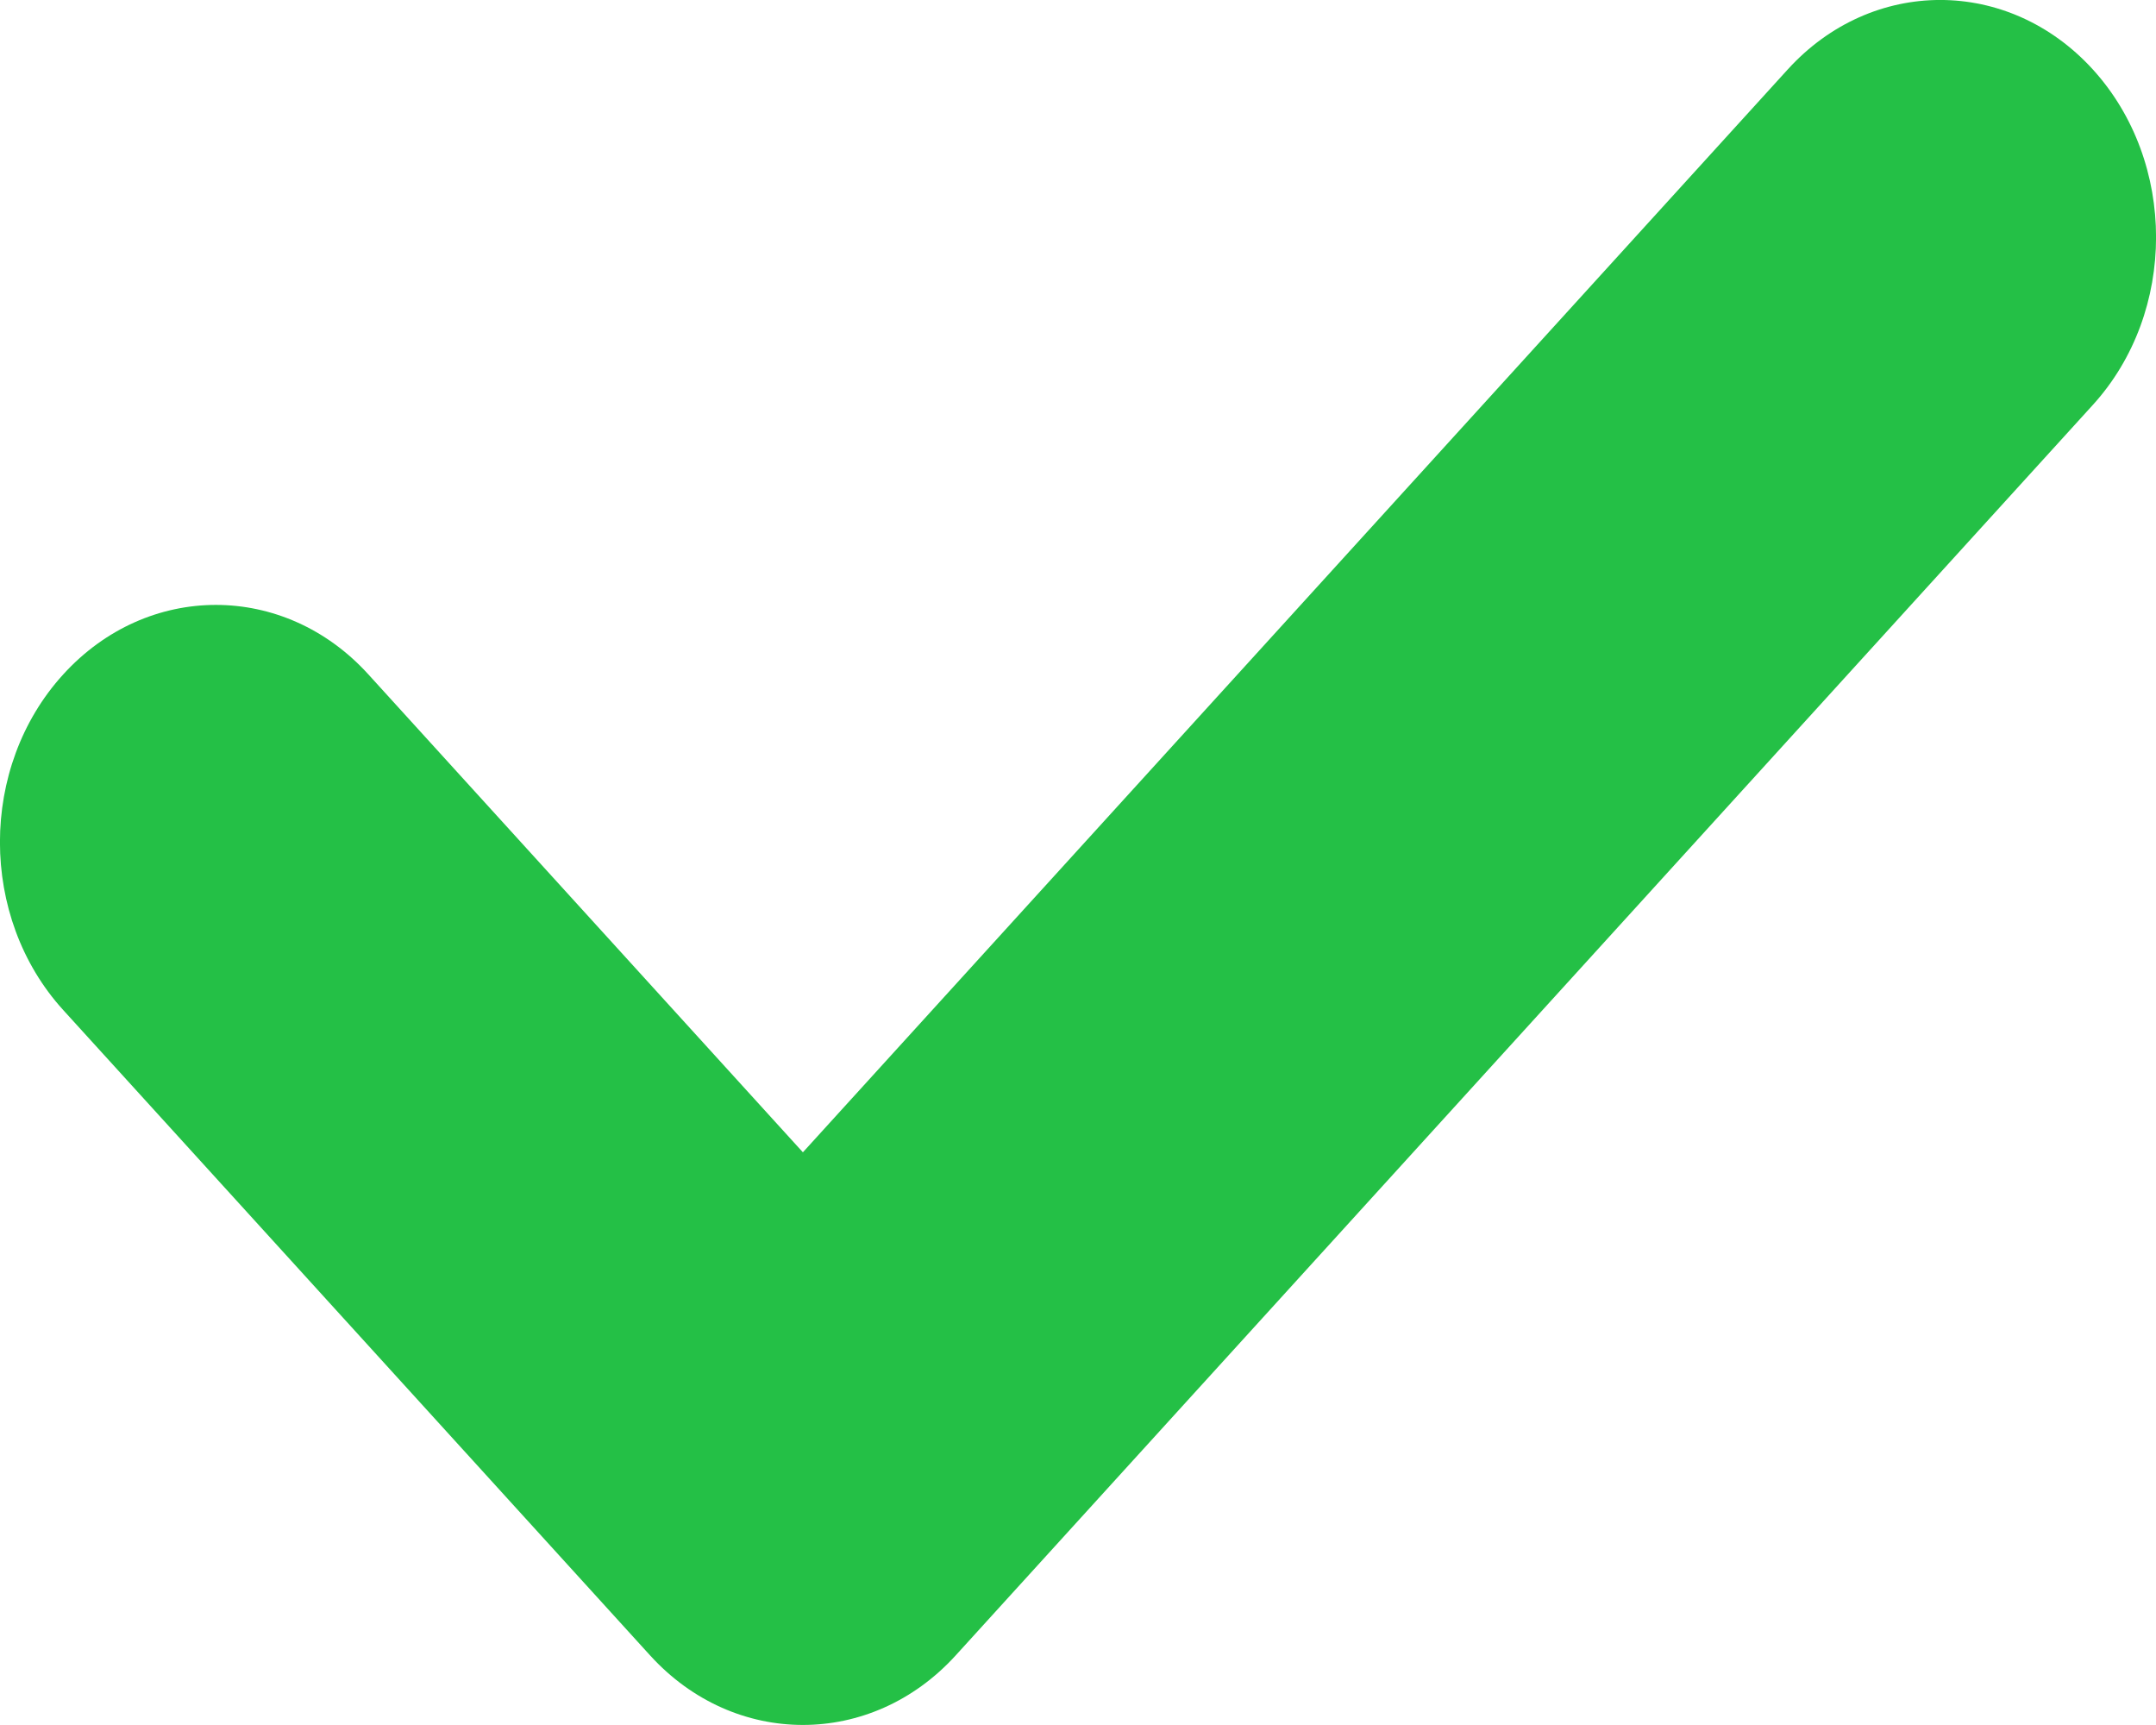
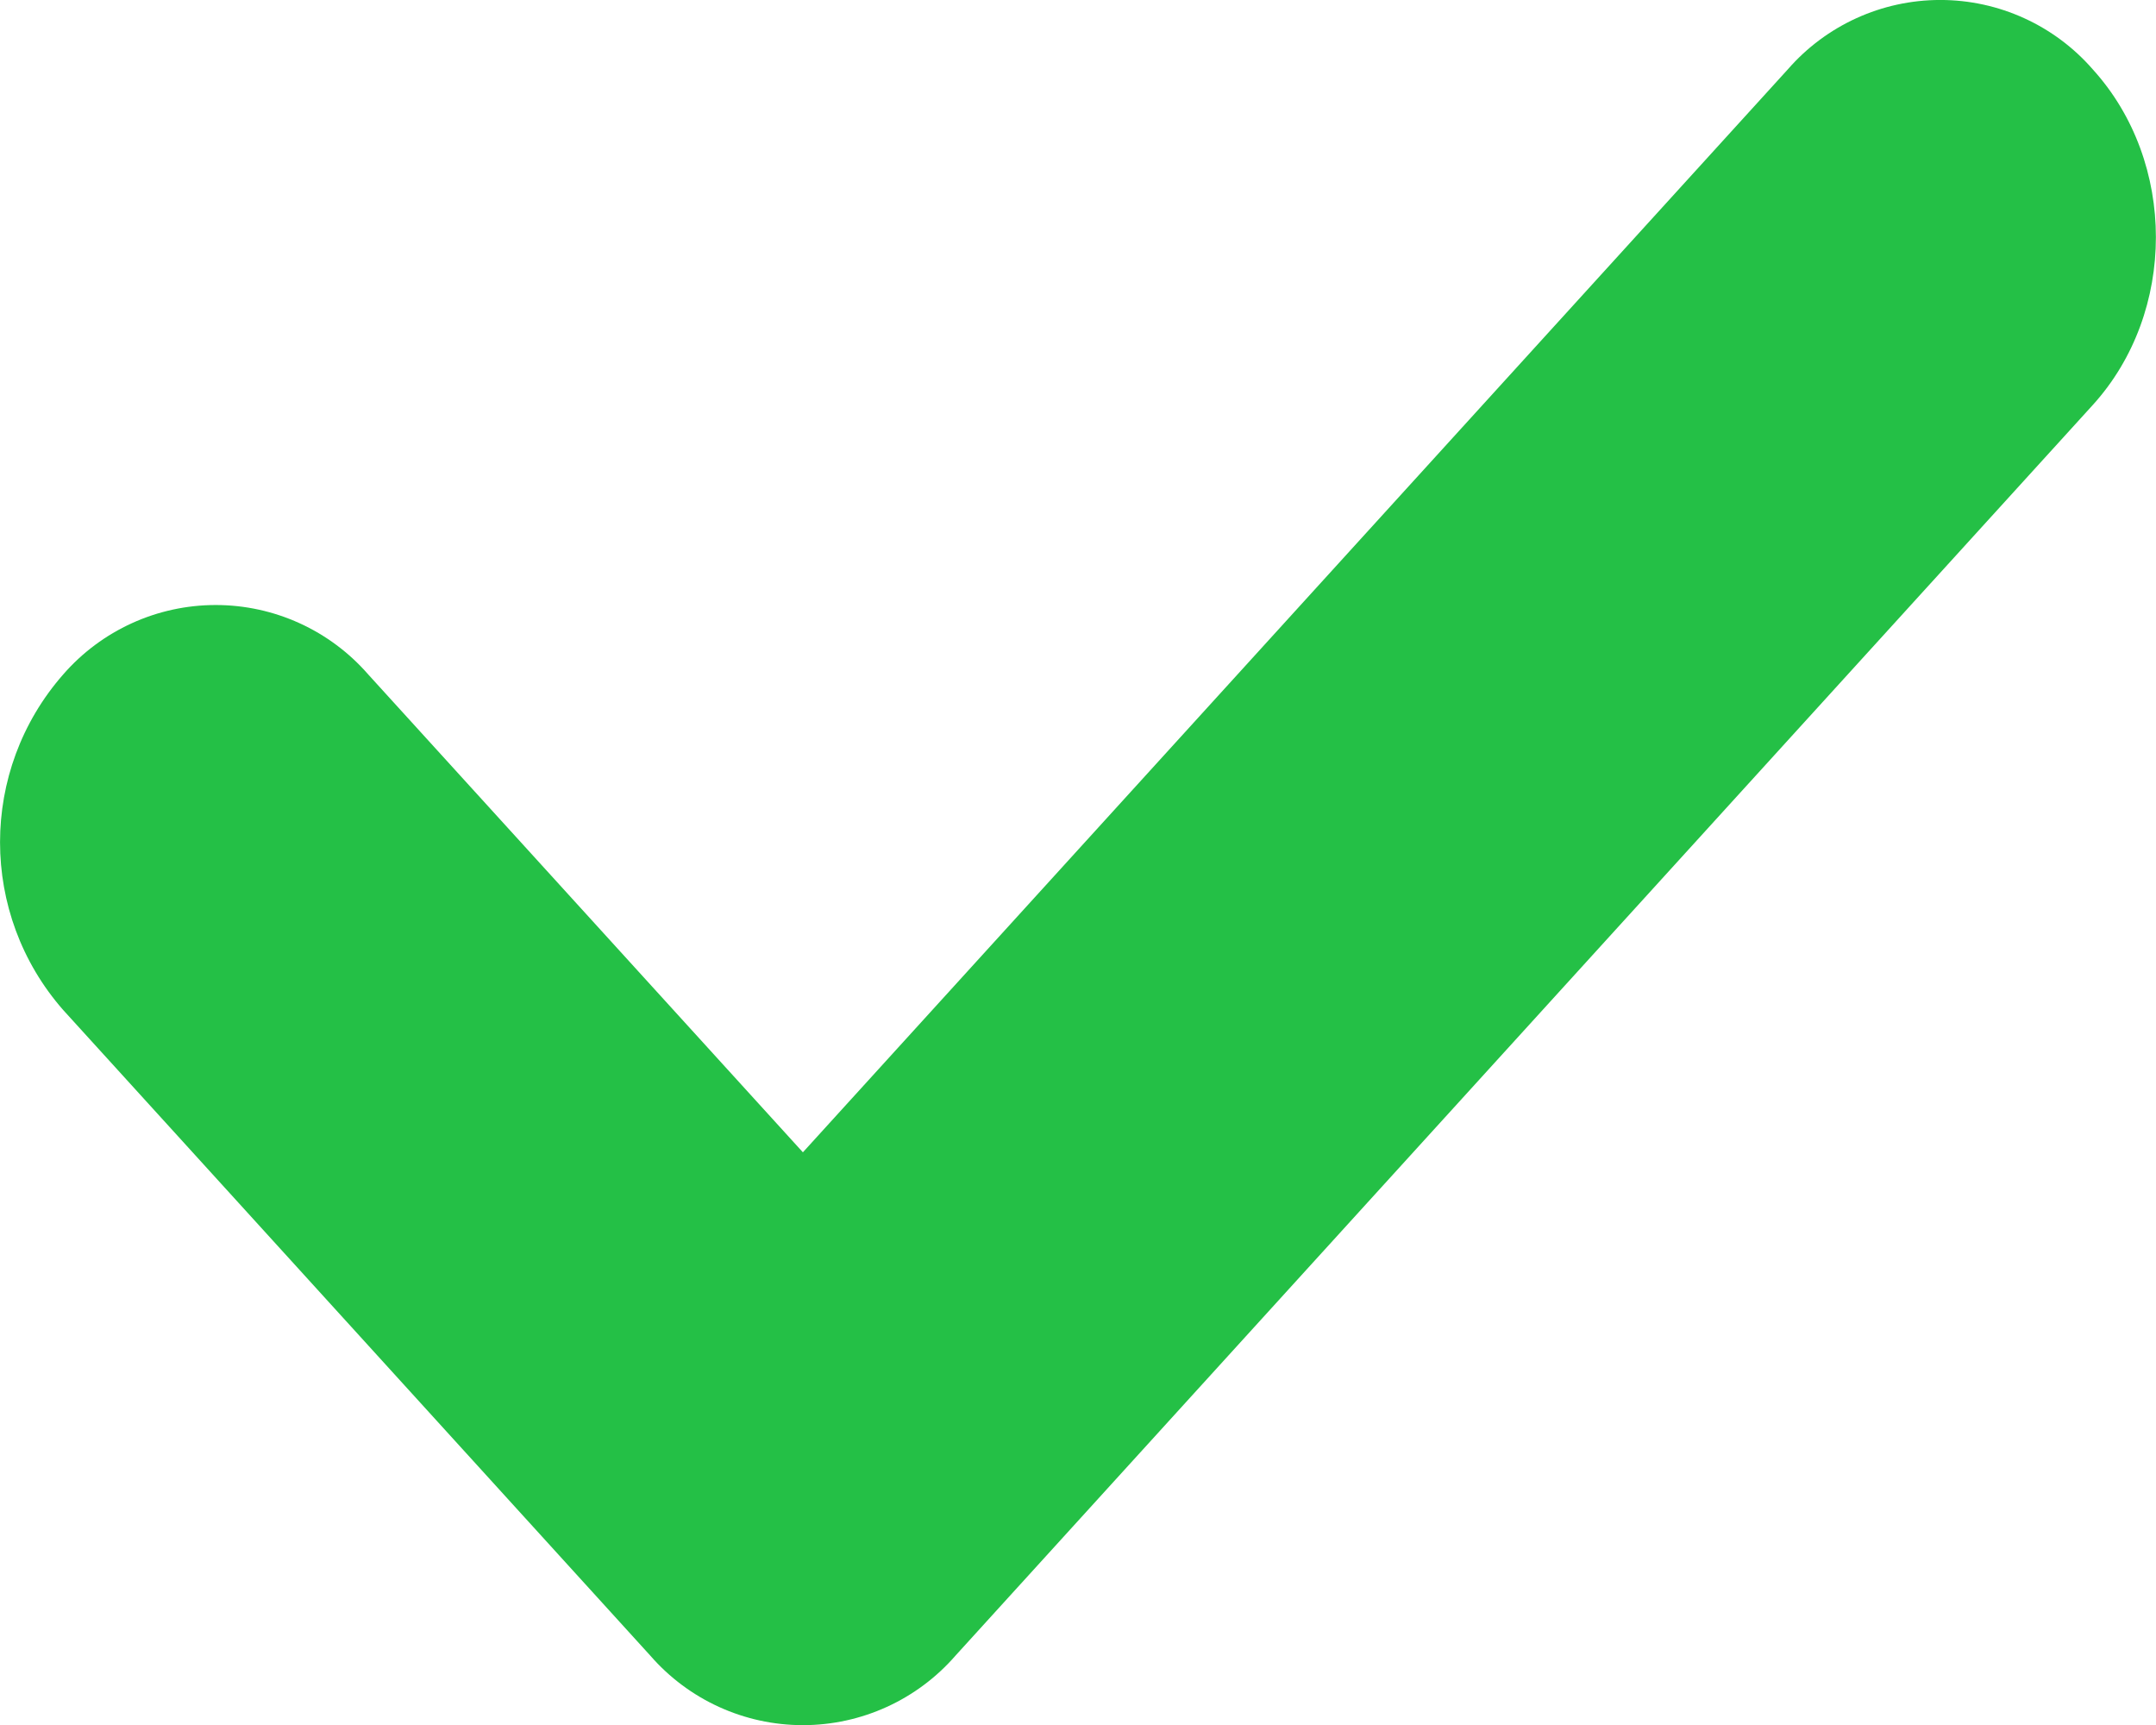
- <svg xmlns="http://www.w3.org/2000/svg" width="10" height="8" viewBox="0 0 10 8" fill="none">
-   <path d="M9.707 1.878L4.432 7.678C4.041 8.107 3.407 8.107 3.016 7.678L0.293 4.684C-0.098 4.254 -0.098 3.557 0.293 3.128C0.684 2.698 1.318 2.698 1.708 3.127L3.724 5.344L8.292 0.322C8.683 -0.108 9.316 -0.107 9.707 0.322C10.098 0.752 10.098 1.448 9.707 1.878Z" fill="#24C046" />
+ <svg xmlns="http://www.w3.org/2000/svg" width="10" height="8" fill="none">
+   <path d="M9.707 1.878l-5.275 5.8a.938.938 0 01-1.416 0L.293 4.684a1.18 1.18 0 010-1.556.938.938 0 011.415 0l2.016 2.216L8.292.322a.938.938 0 011.415 0c.39.43.39 1.126 0 1.556z" fill="#24C046" />
</svg>
